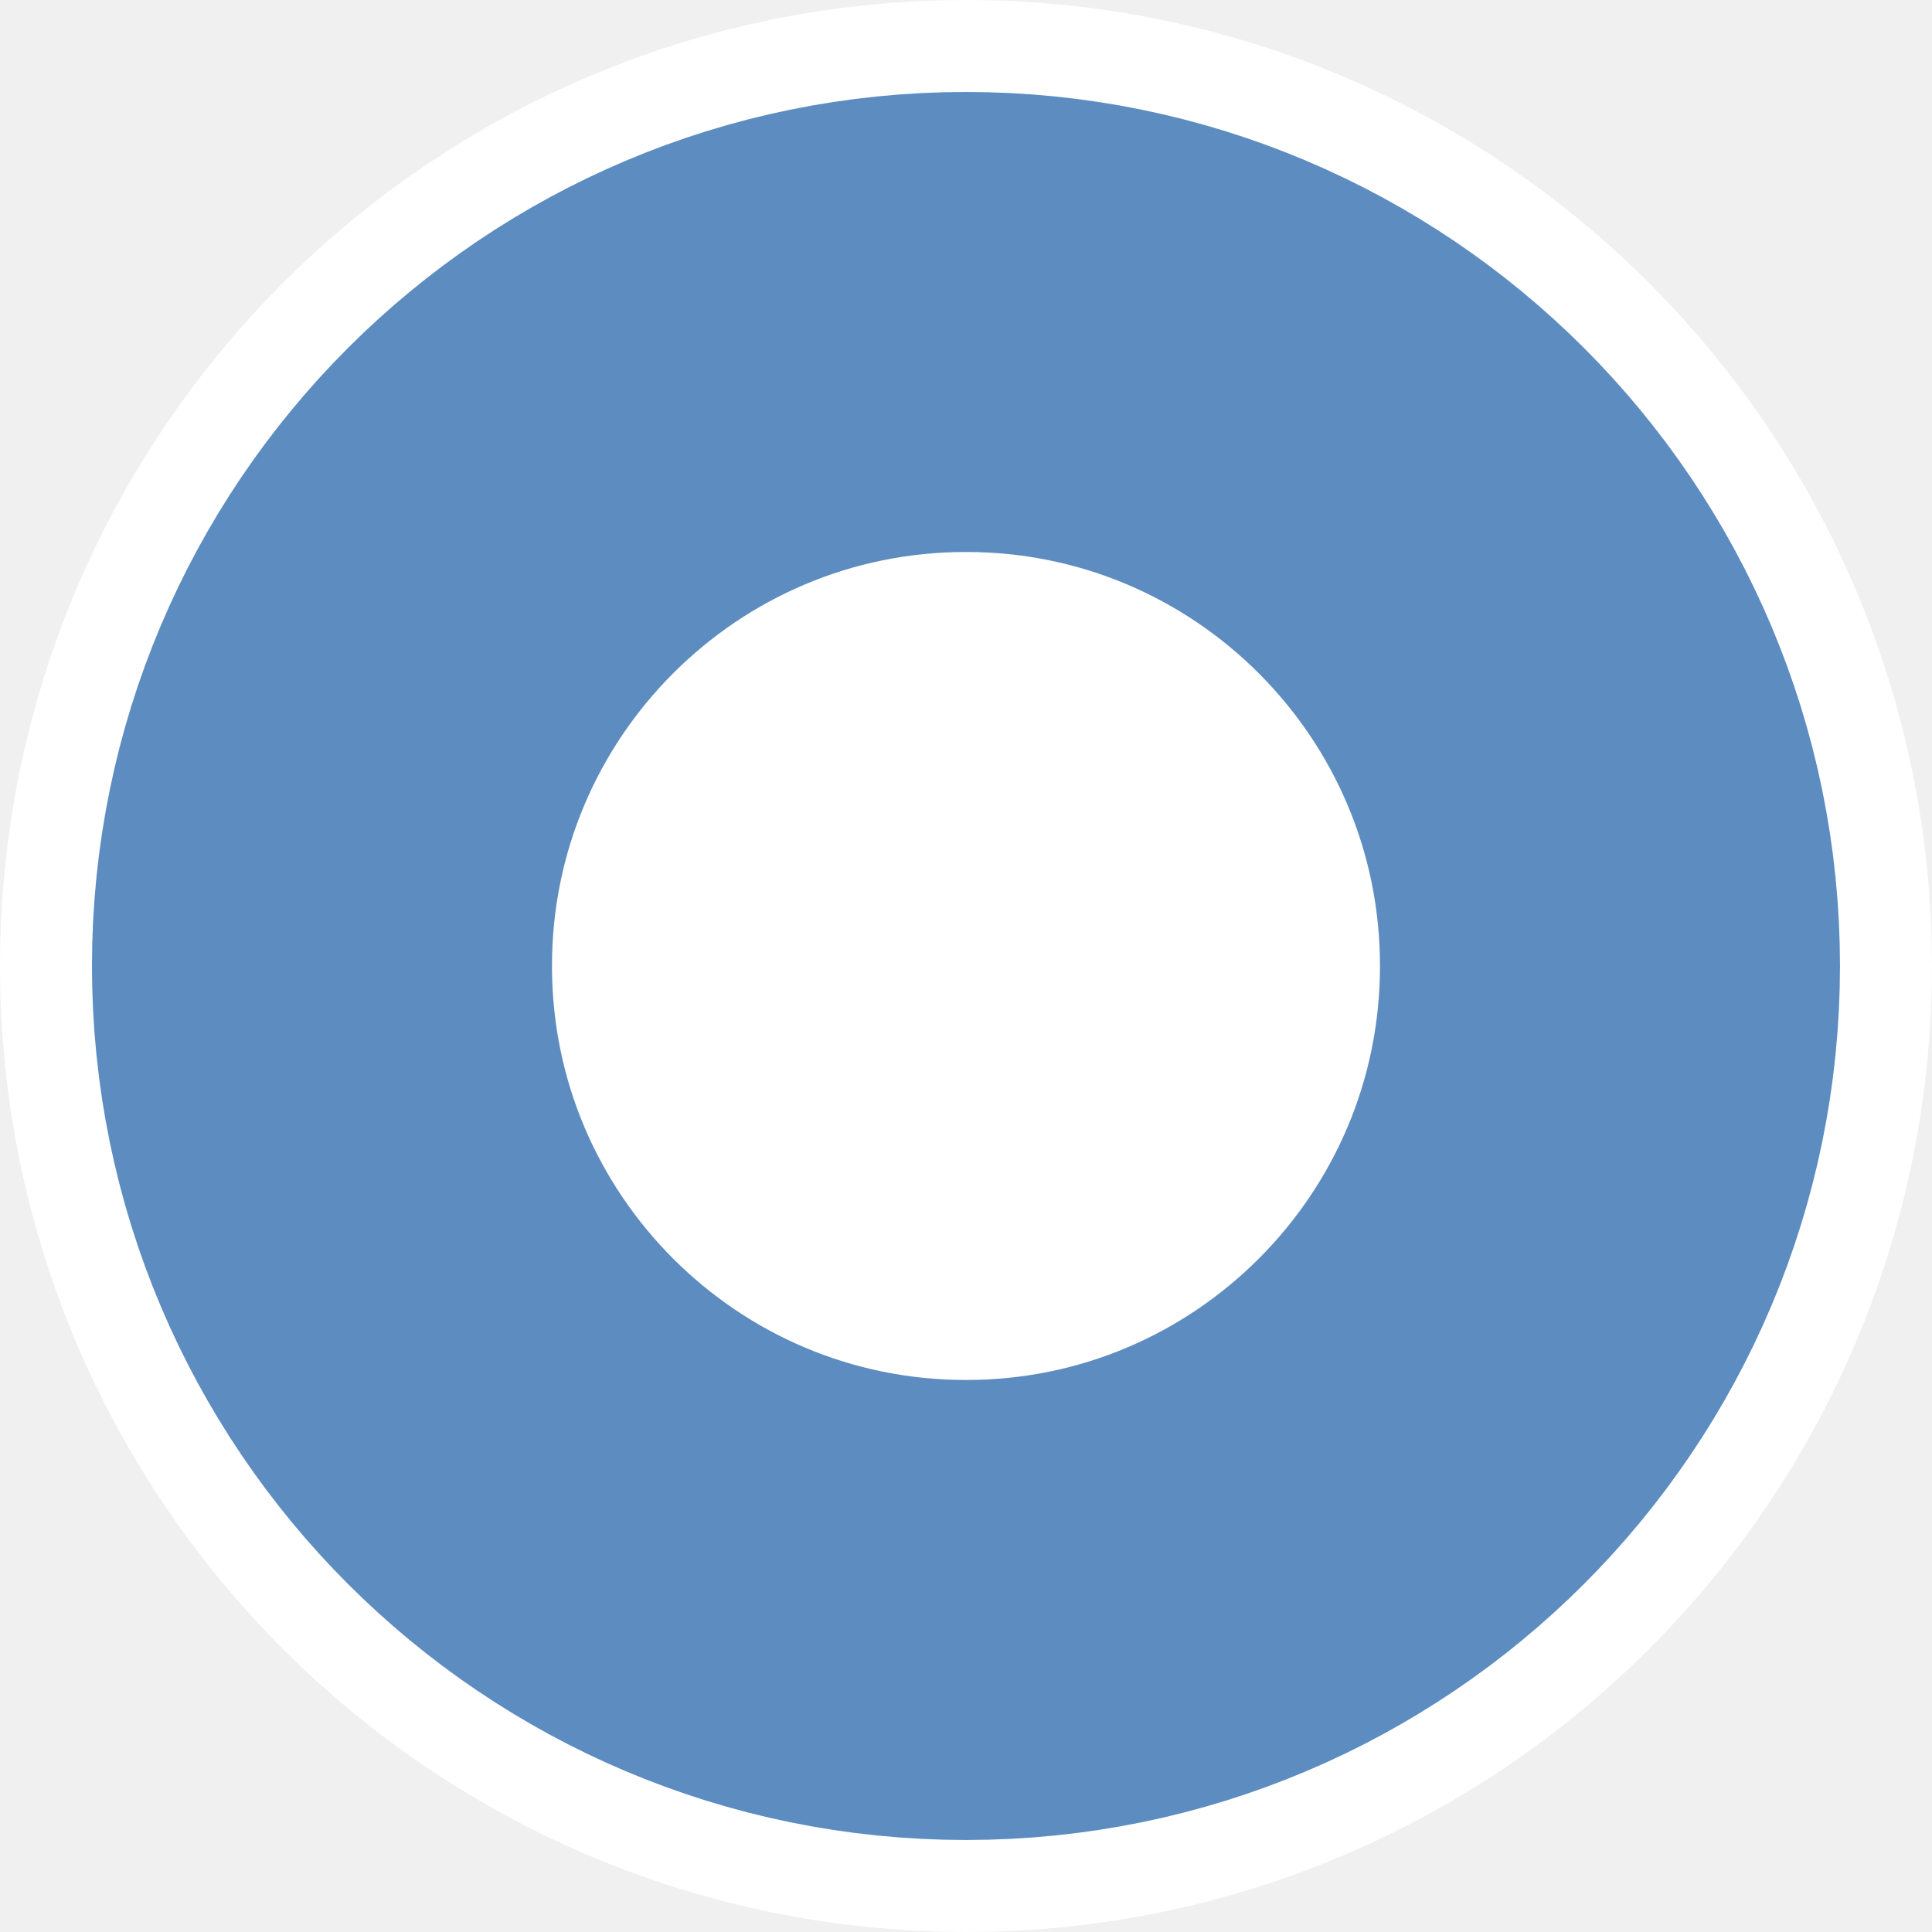
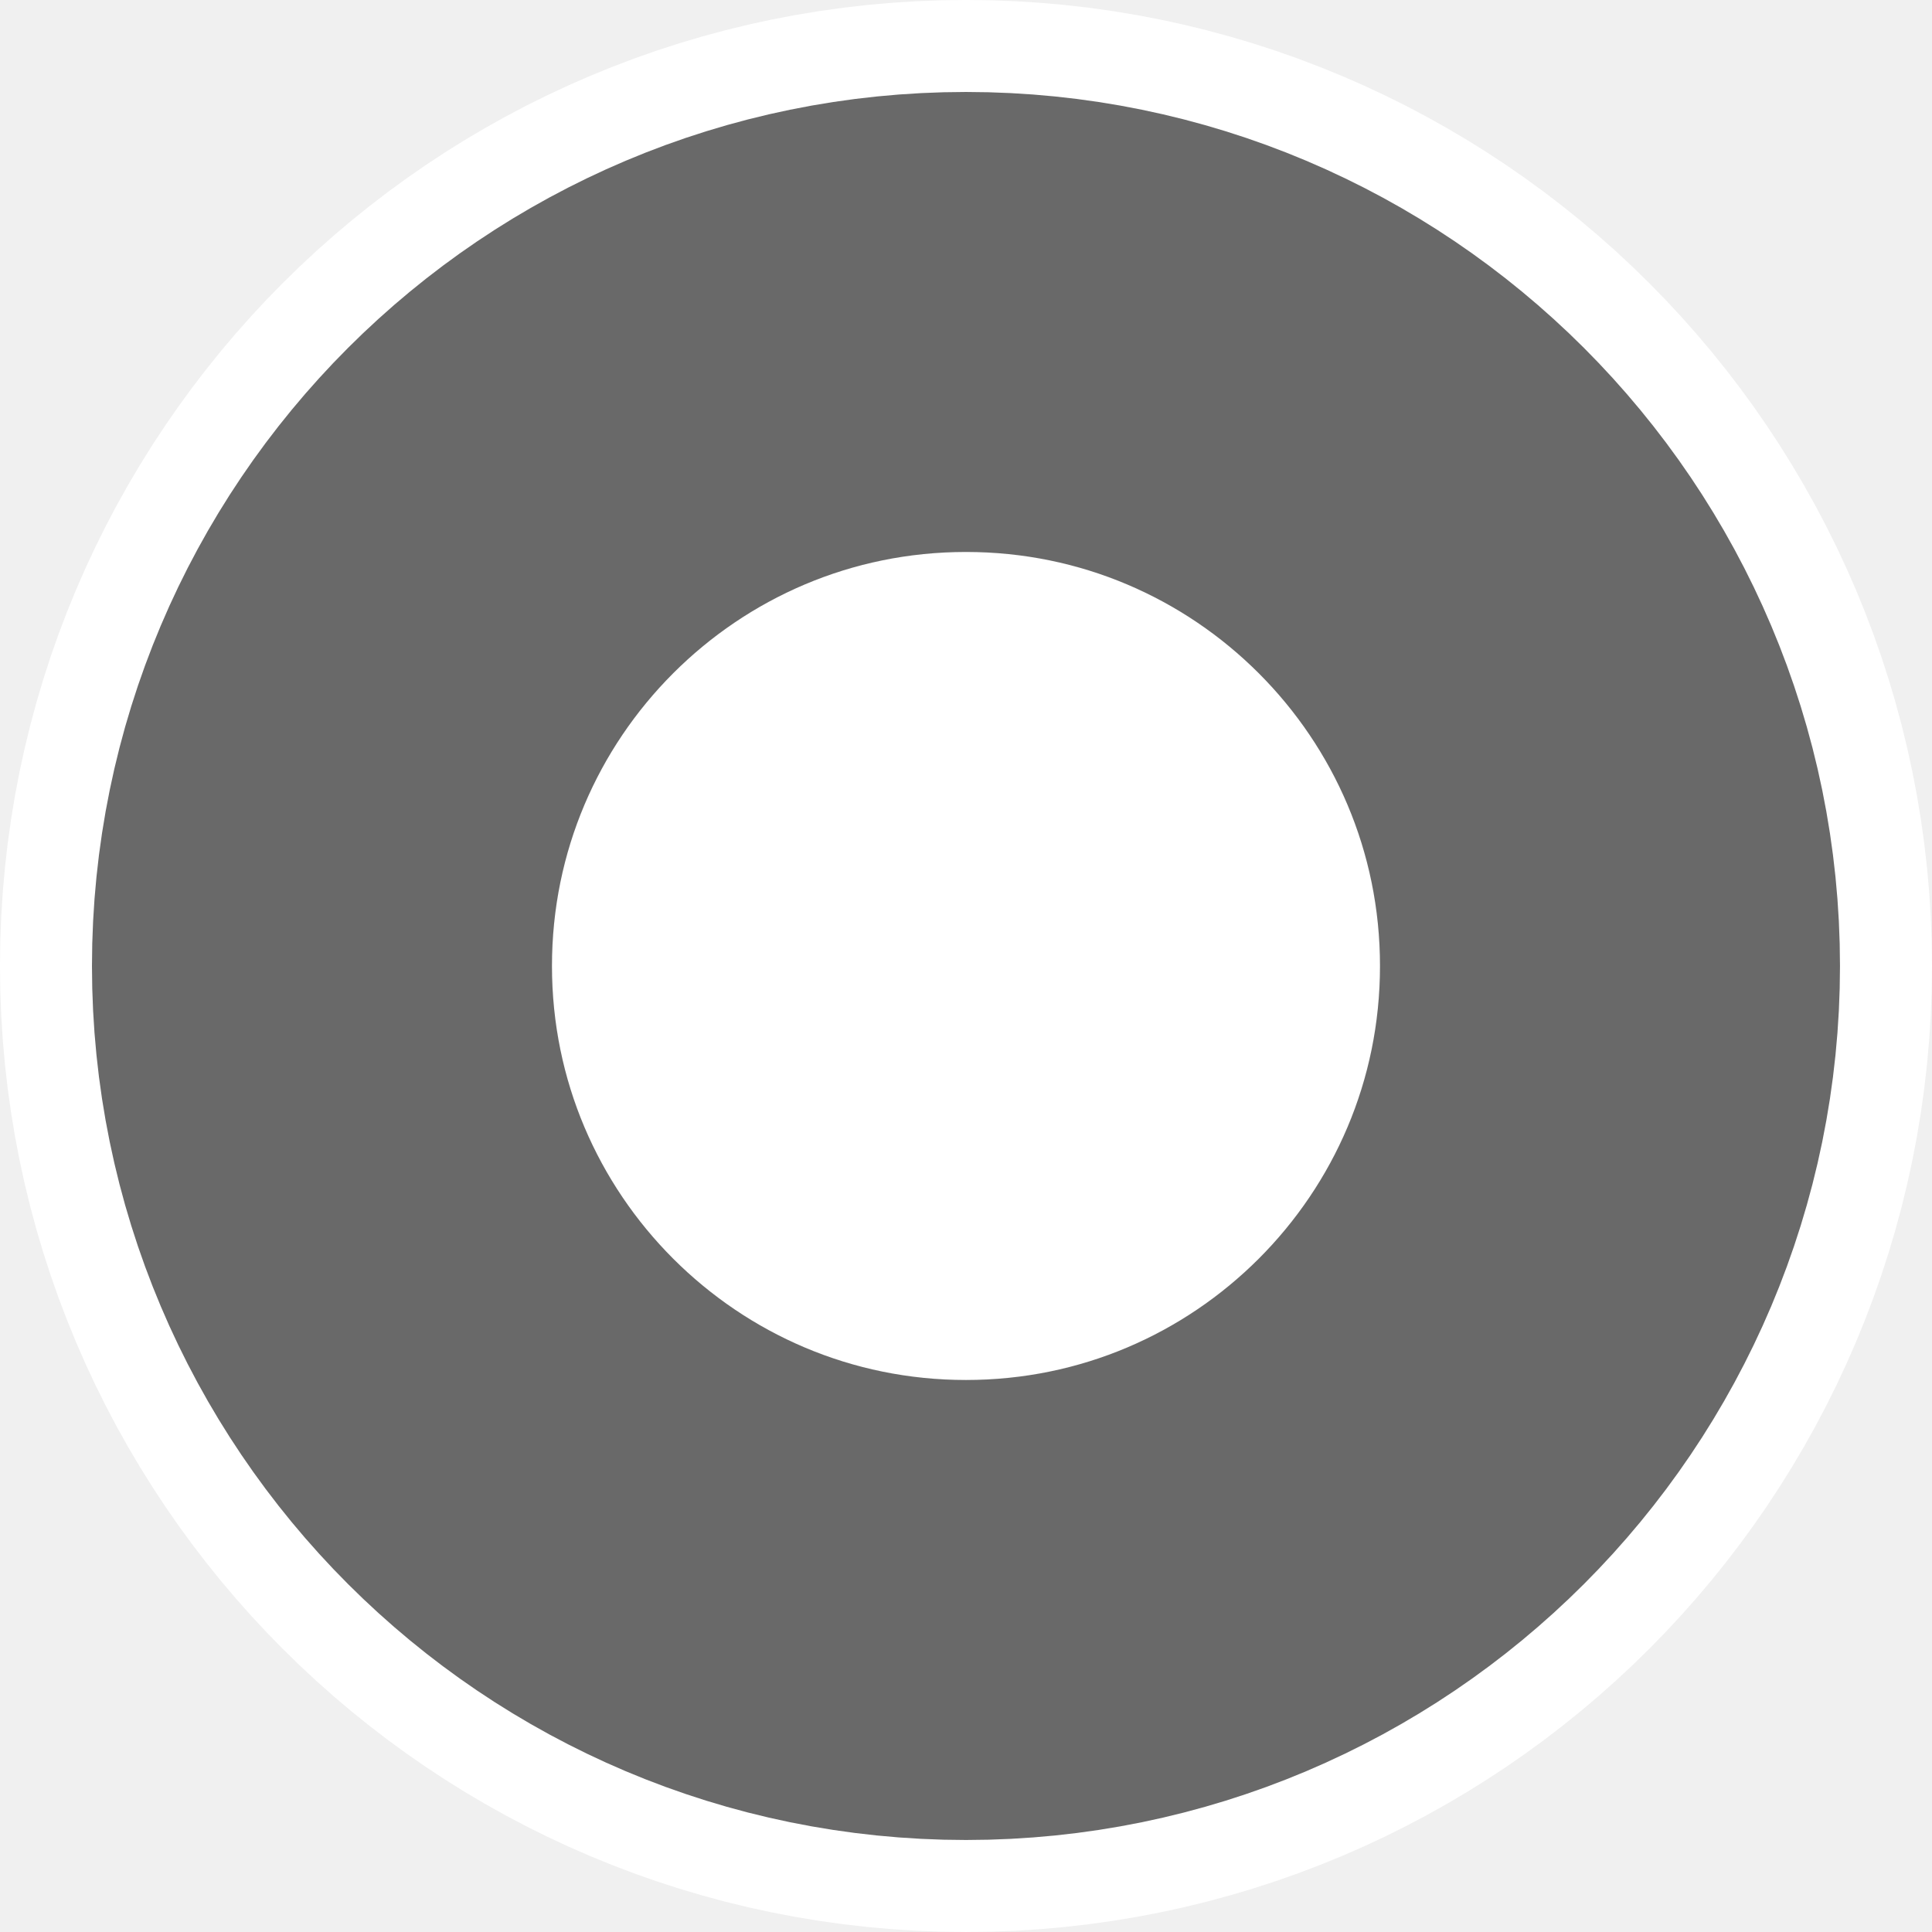
<svg xmlns="http://www.w3.org/2000/svg" width="46.667" height="46.667" viewBox="0 0 46.667 46.667">
  <defs>
    <style>
      .cls-1 {
        fill: #fff;
        stroke: #fff;
        stroke-width: 13.333px;
      }

      .cls-1, .cls-2 {
        stroke-miterlimit: 10;
      }

      .cls-2, .cls-4 {
        fill: none;
      }

      .cls-2 {
-         stroke: #5d8cc1;
+         stroke: #696969;
        stroke-width: 11.111px;
      }

      .cls-3 {
        stroke: none;
      }
    </style>
  </defs>
  <g id="target" transform="translate(13.333 13.333)">
    <g id="Oval_4" data-name="Oval 4" class="cls-1">
      <circle class="cls-3" cx="10" cy="10" r="10" />
      <circle class="cls-4" cx="10" cy="10" r="16.667" />
    </g>
    <g id="Oval_4-2" data-name="Oval 4" class="cls-2">
      <circle class="cls-3" cx="10" cy="10" r="10" />
      <circle class="cls-4" cx="10" cy="10" r="15.556" />
    </g>
  </g>
</svg>
